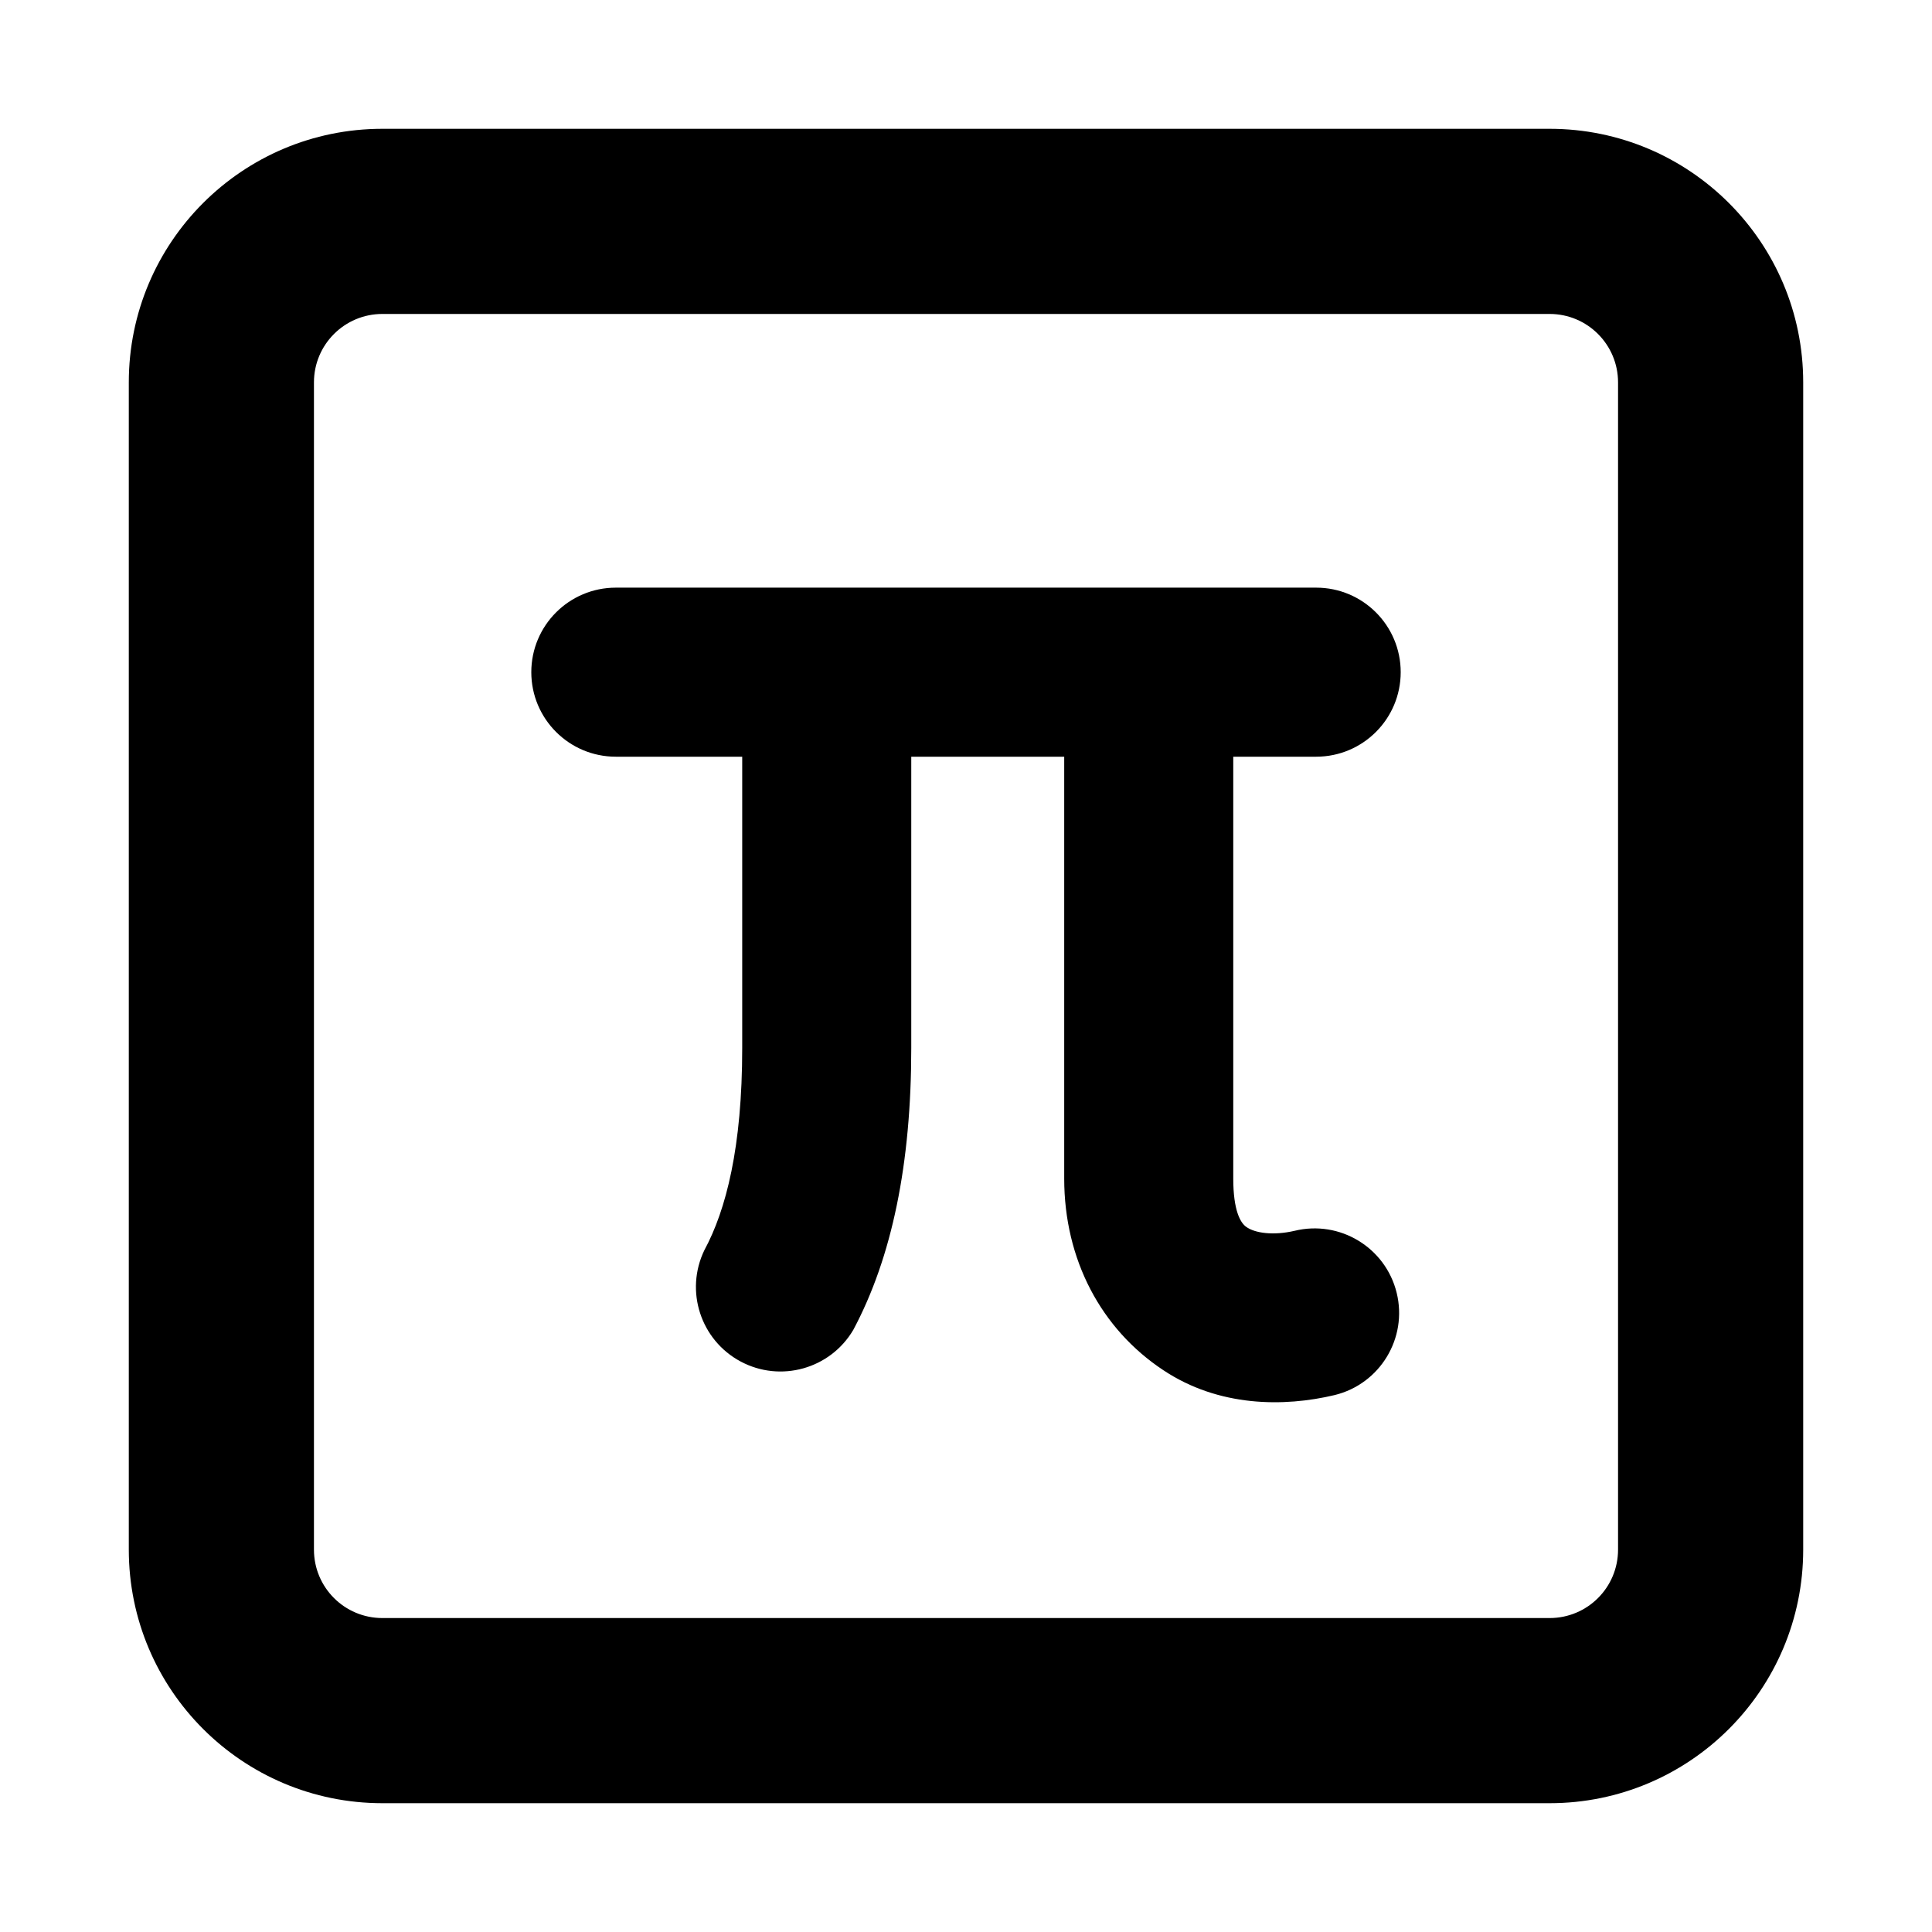
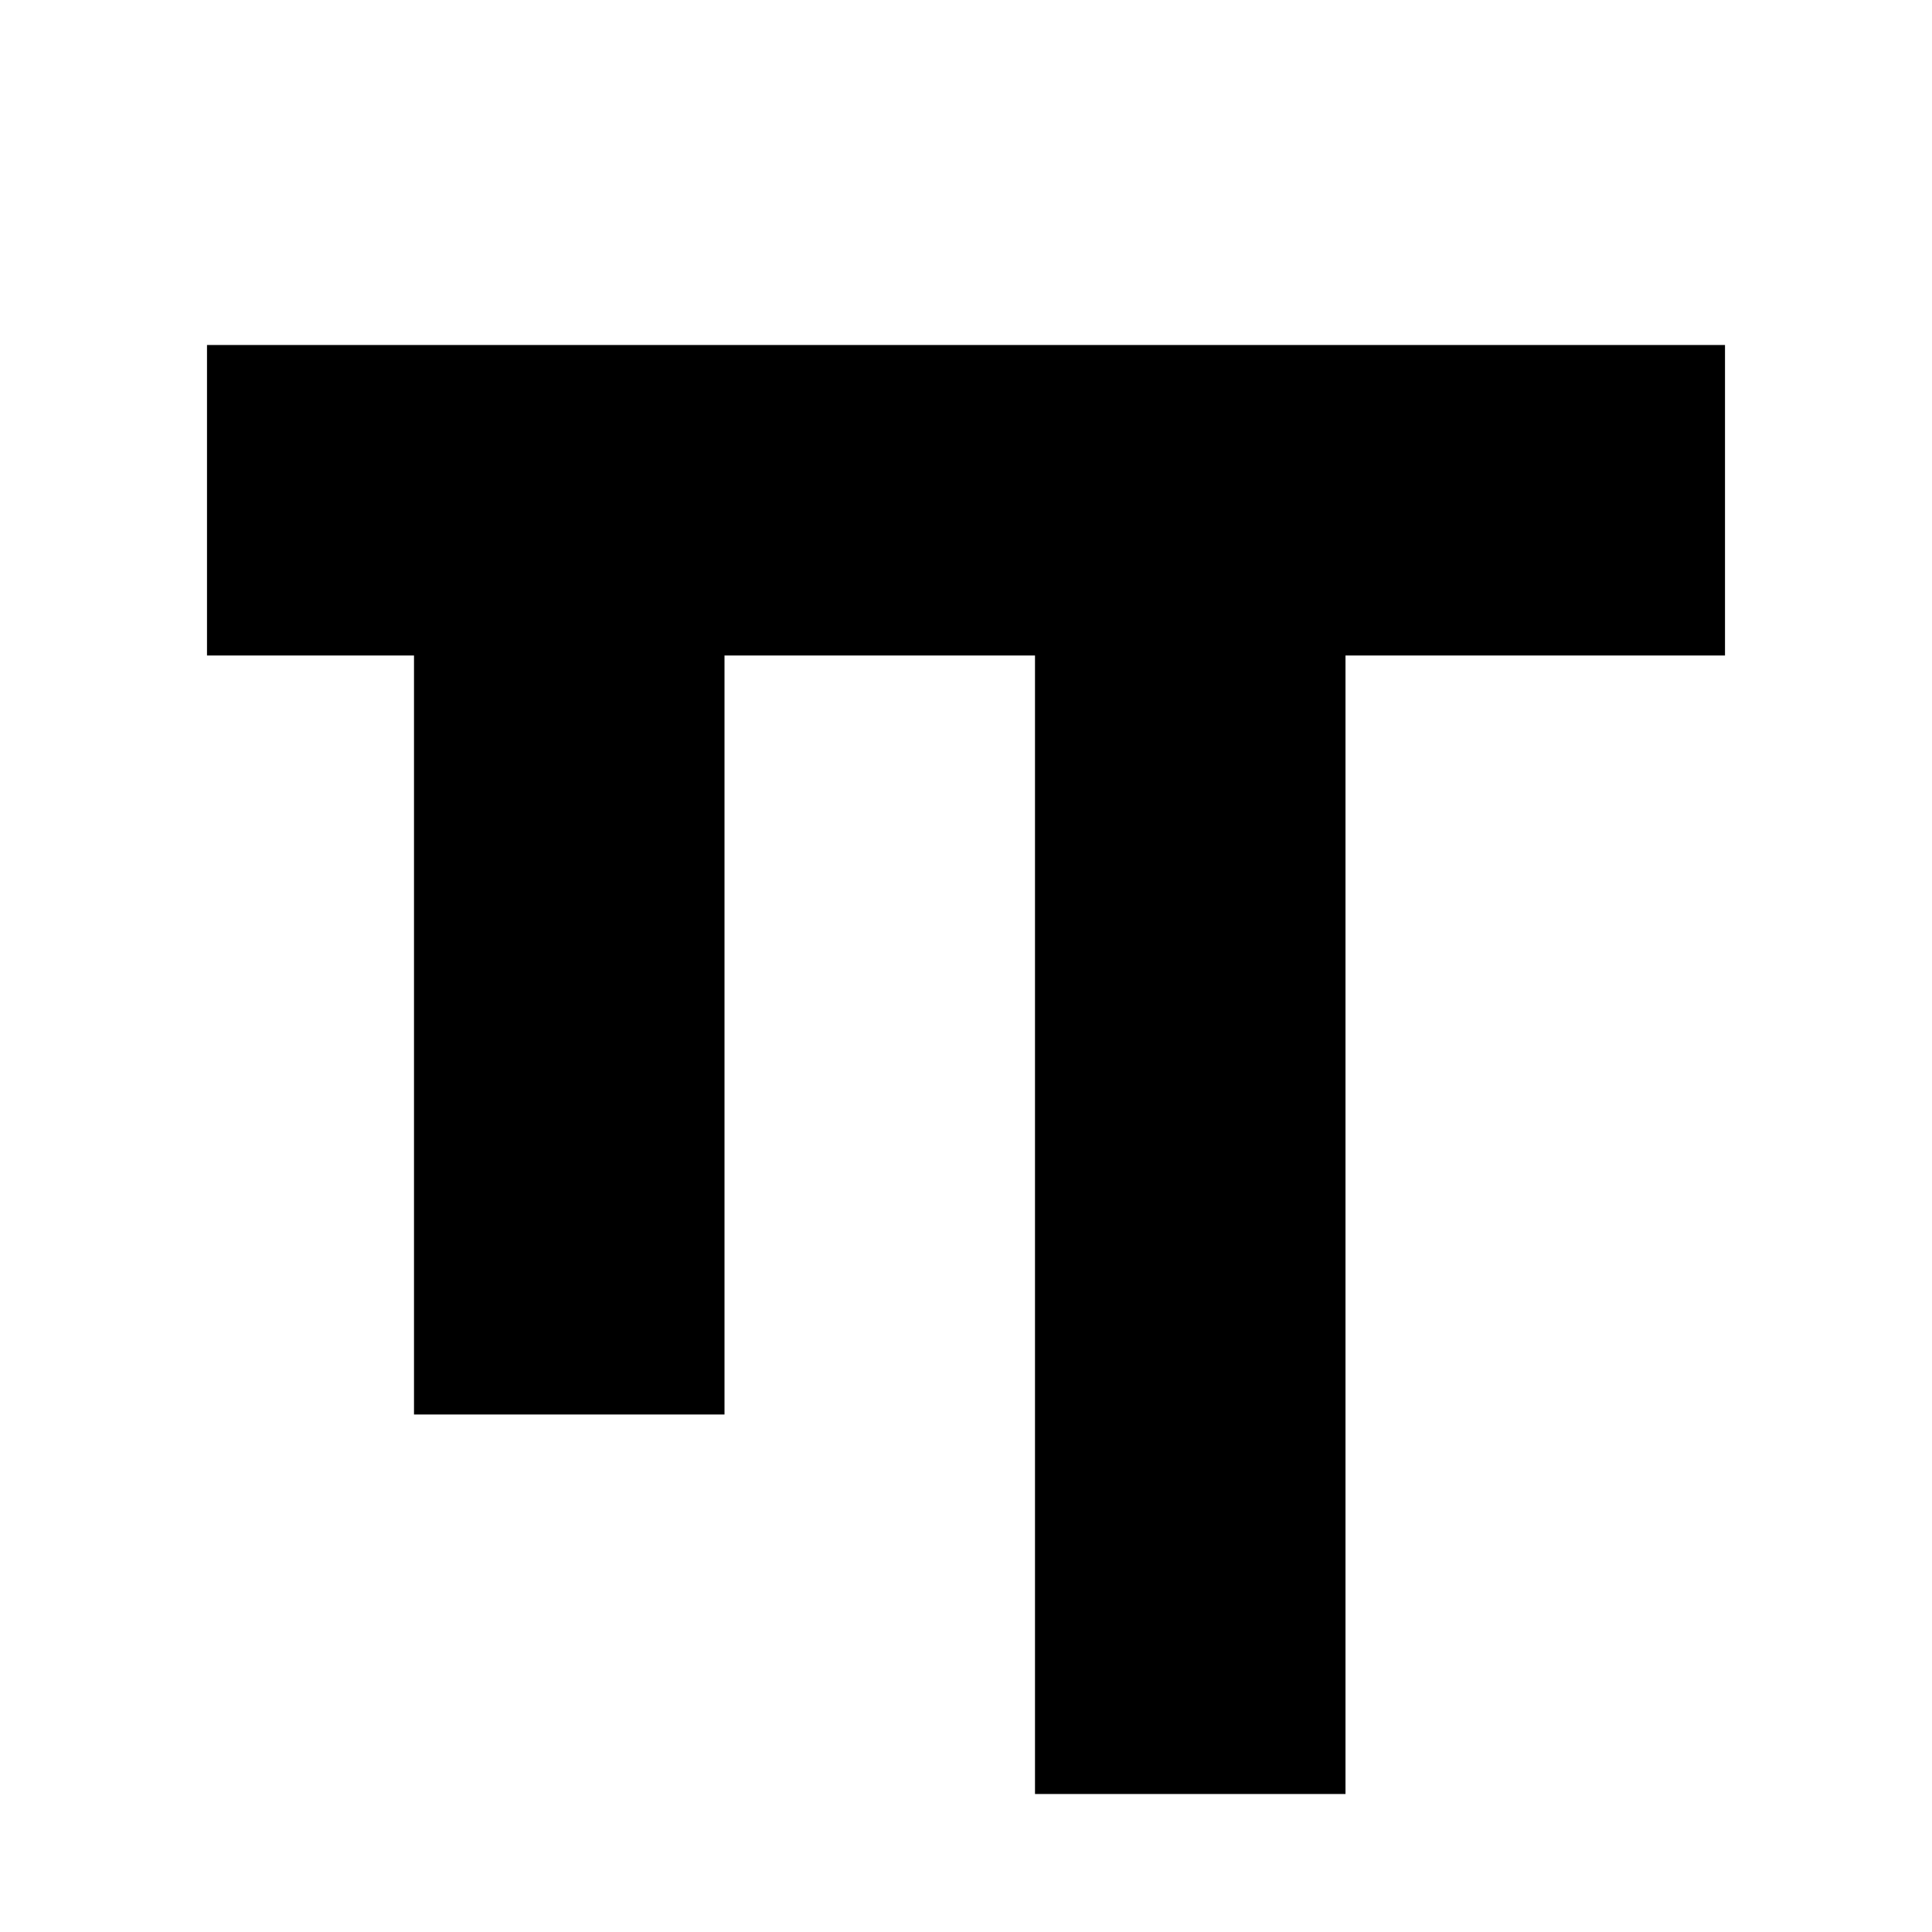
- <svg xmlns="http://www.w3.org/2000/svg" fill="currentColor" fill-rule="evenodd" height="1em" style="flex:none;line-height:1" viewBox="0 0 24 24" width="1em">
-   <path d="M4.75 1.6h14.5A3.15 3.15 0 0122.4 4.75v14.5a3.15 3.15 0 01-3.15 3.15H4.75A3.15 3.15 0 011.6 19.25V4.75A3.15 3.15 0 014.75 1.6zm0 2.3a.85.85 0 00-.85.85v14.5c0 .47.38.85.85.85h14.5c.47 0 .85-.38.85-.85V4.75a.85.85 0 00-.85-.85H4.75z" />
-   <path d="M6.6 8.35A1.05 1.05 0 017.65 7.3h8.7a1.05 1.05 0 010 2.1h-1.03v5.24c0 .4.09.55.16.6.11.08.34.11.6.05a1.05 1.05 0 01.5 2.04c-.63.15-1.44.15-2.13-.31-.77-.51-1.23-1.37-1.23-2.38V9.4h-1.9v3.62c0 1.44-.24 2.6-.72 3.5a1.05 1.05 0 01-1.85-.99c.27-.5.47-1.28.47-2.51V9.4H7.65A1.05 1.05 0 016.6 8.35z" />
+ <svg xmlns="http://www.w3.org/2000/svg" fill="currentColor" fill-rule="evenodd" height="1em" style="flex:none;line-height:1" viewBox="4 4 56 56" width="1em">
+   <path d="M10 14h44v9H43v33h-9V23h-9v22h-9V23H10z" />
</svg>
